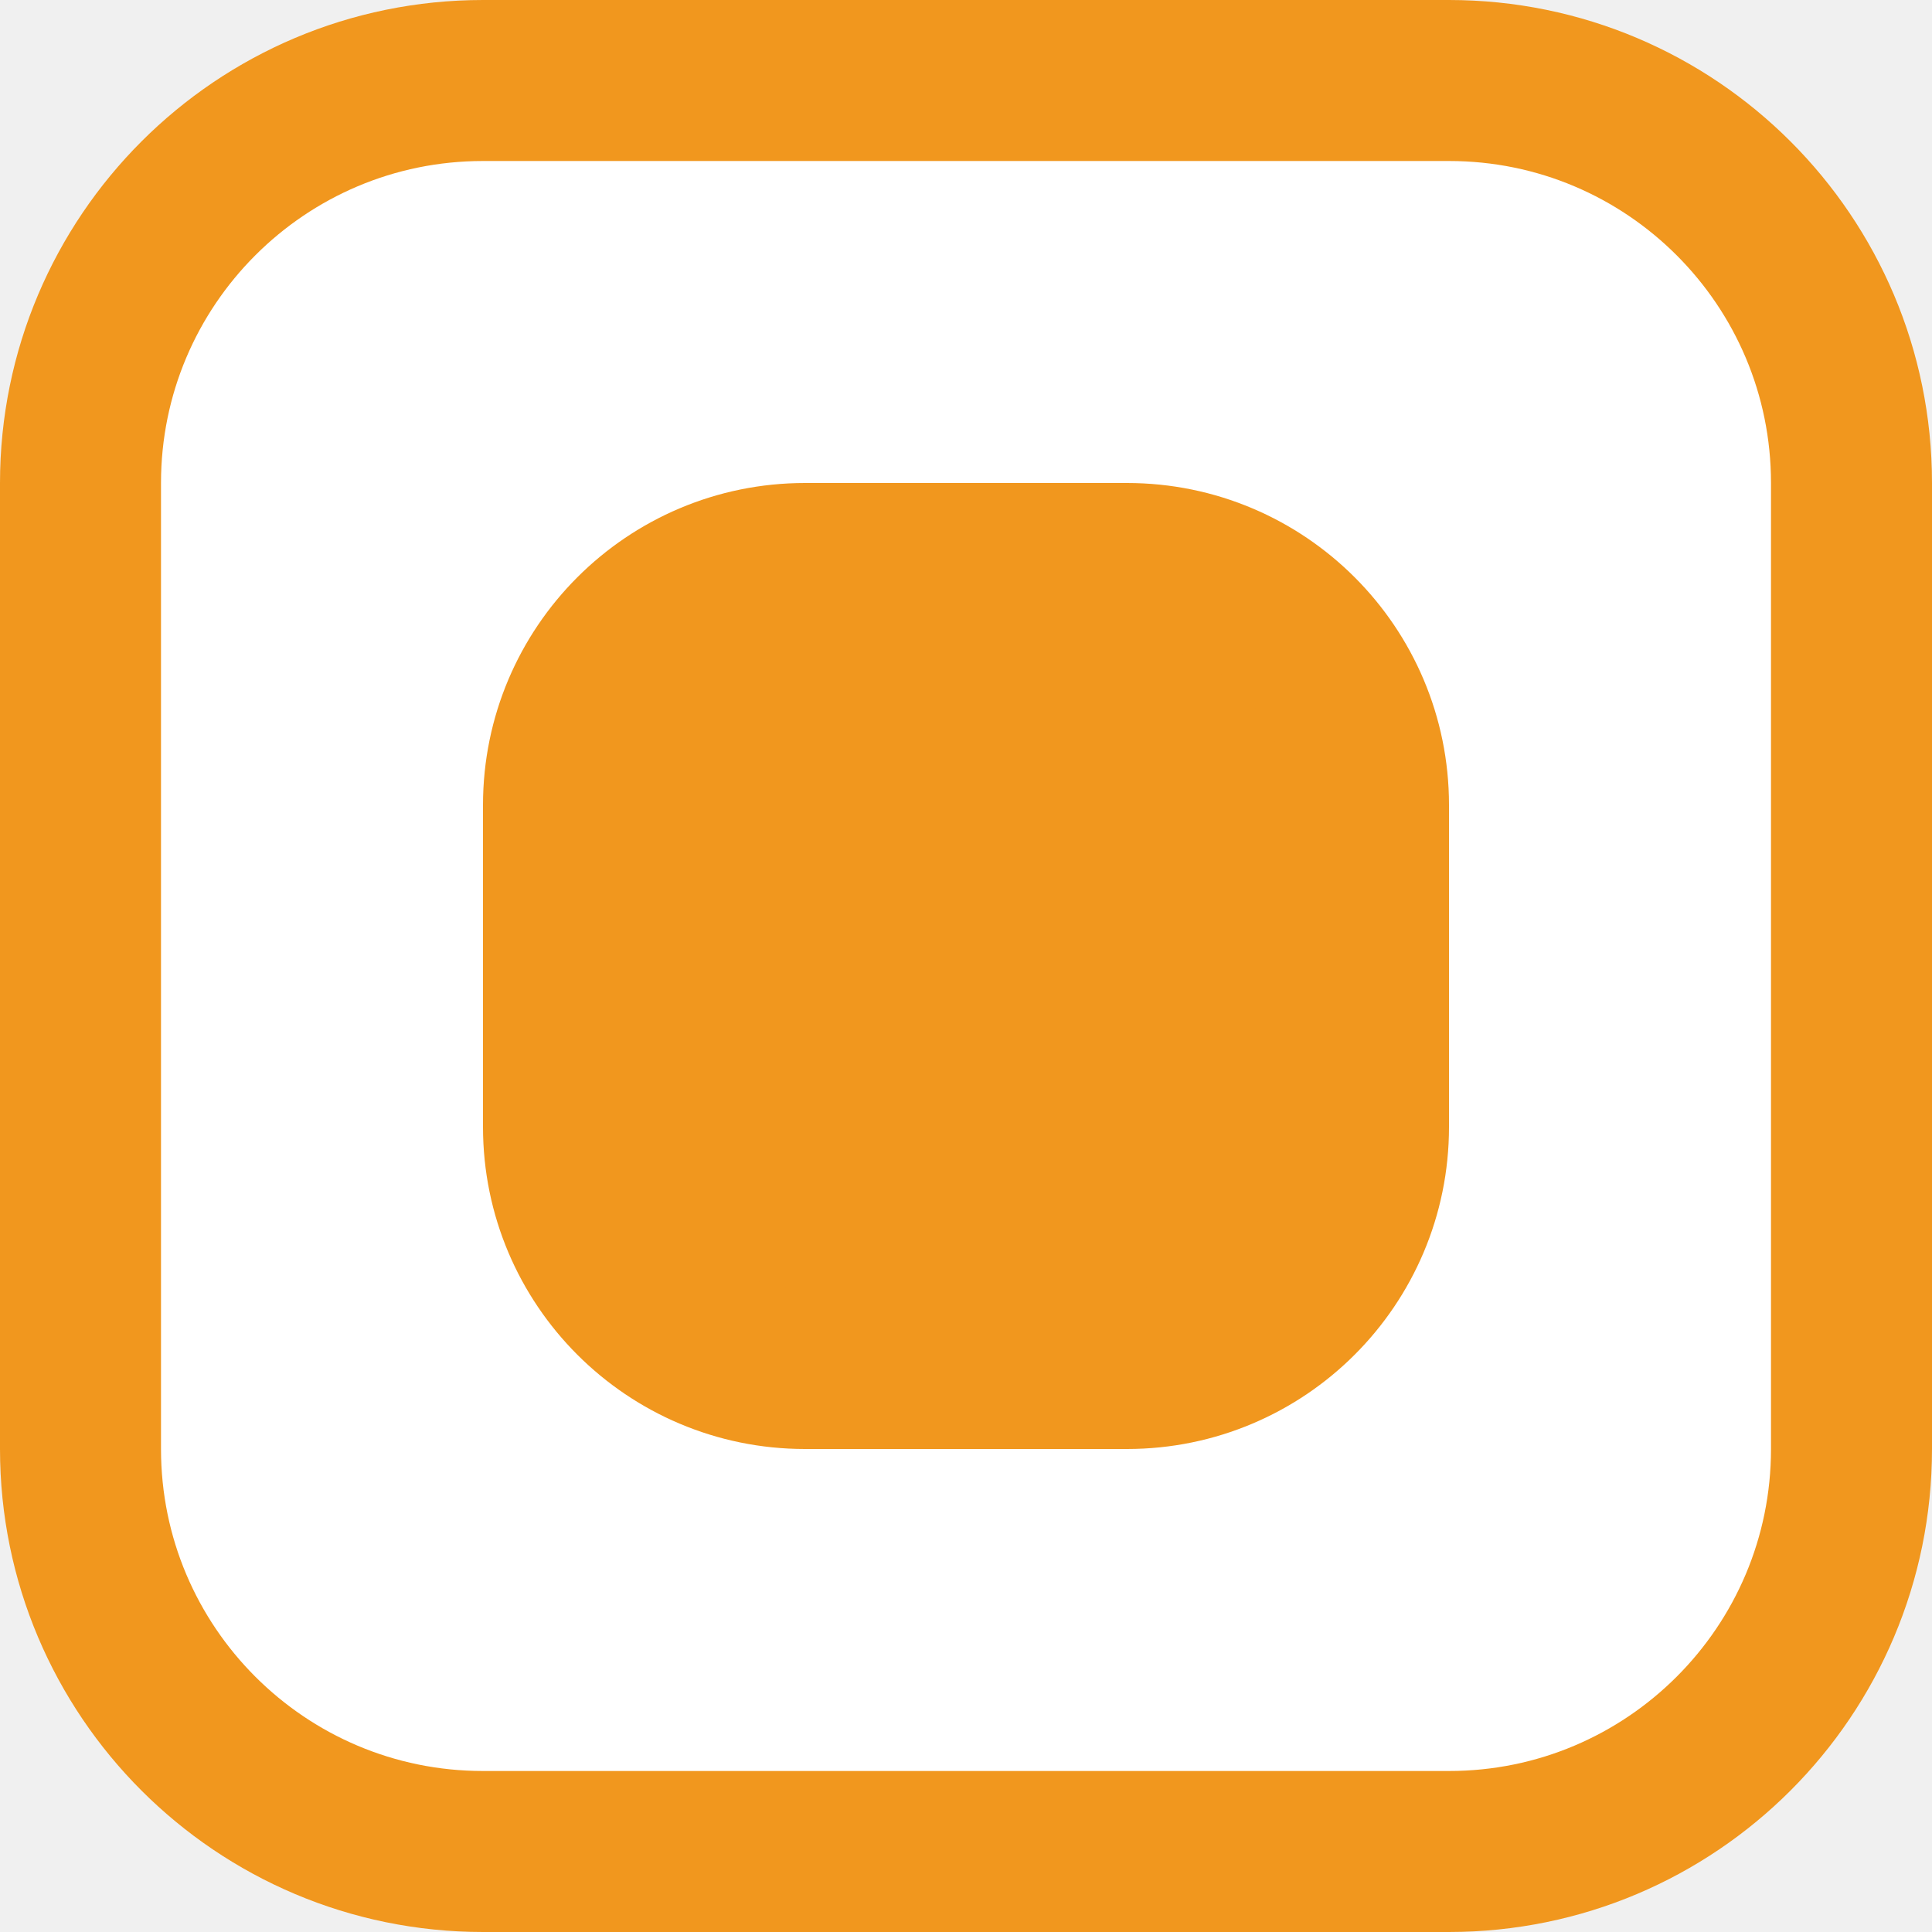
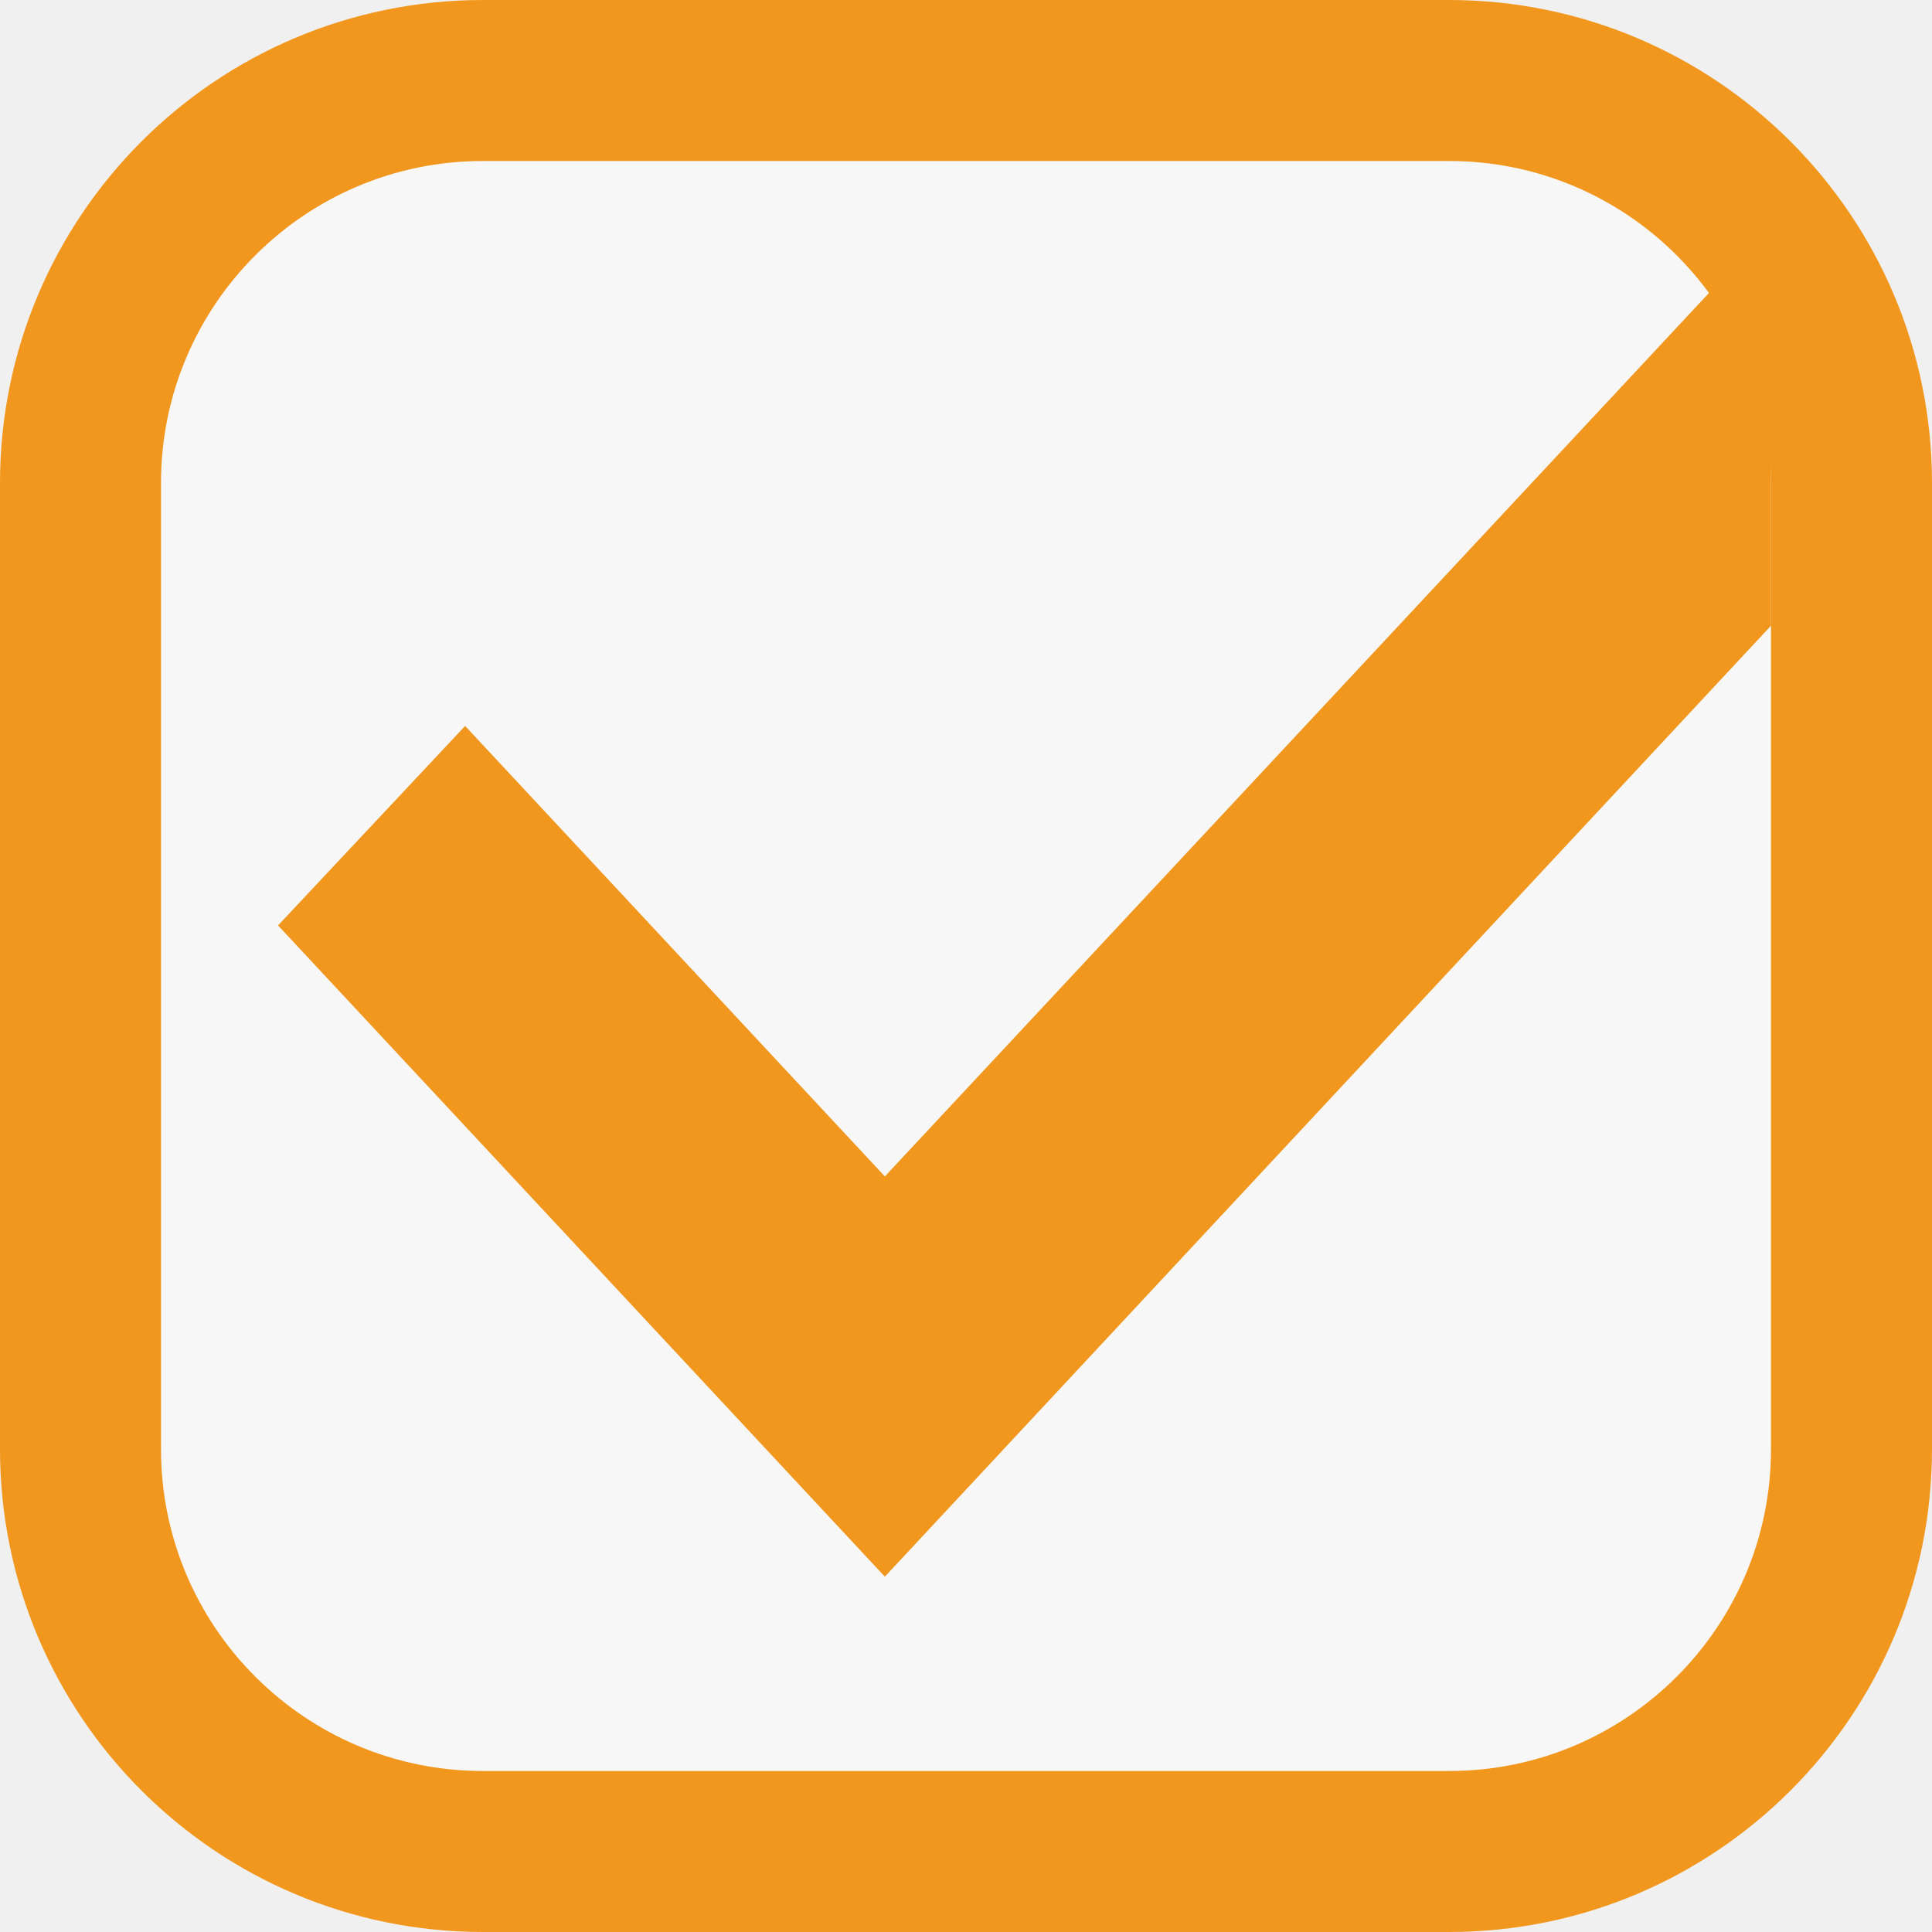
<svg xmlns="http://www.w3.org/2000/svg" width="12" height="12" viewBox="0 0 12 12" fill="none">
-   <rect x="0.5" y="0.5" width="11" height="11" rx="2.5" fill="white" stroke="#F1971E" />
-   <rect x="3.5" y="3.5" width="5" height="5" rx="1.5" fill="#F1971E" stroke="#F1971E" />
+   <rect x="0.5" y="0.5" width="11" height="11" rx="2.5" fill="#F7F7F7" stroke="#F1971E" />
+   <g clip-path="url(#clip0)">
+     <path d="M13.274 1.446L12.119 0.207L5.496 7.307L2.889 4.509L1.727 5.748L5.496 9.793L13.274 1.446Z" fill="#F1971E" />
+   </g>
+   <defs>
+     <clipPath id="clip0">
+       <rect width="10" height="10" fill="white" transform="translate(1 1)" />
+     </clipPath>
+   </defs>
</svg>
